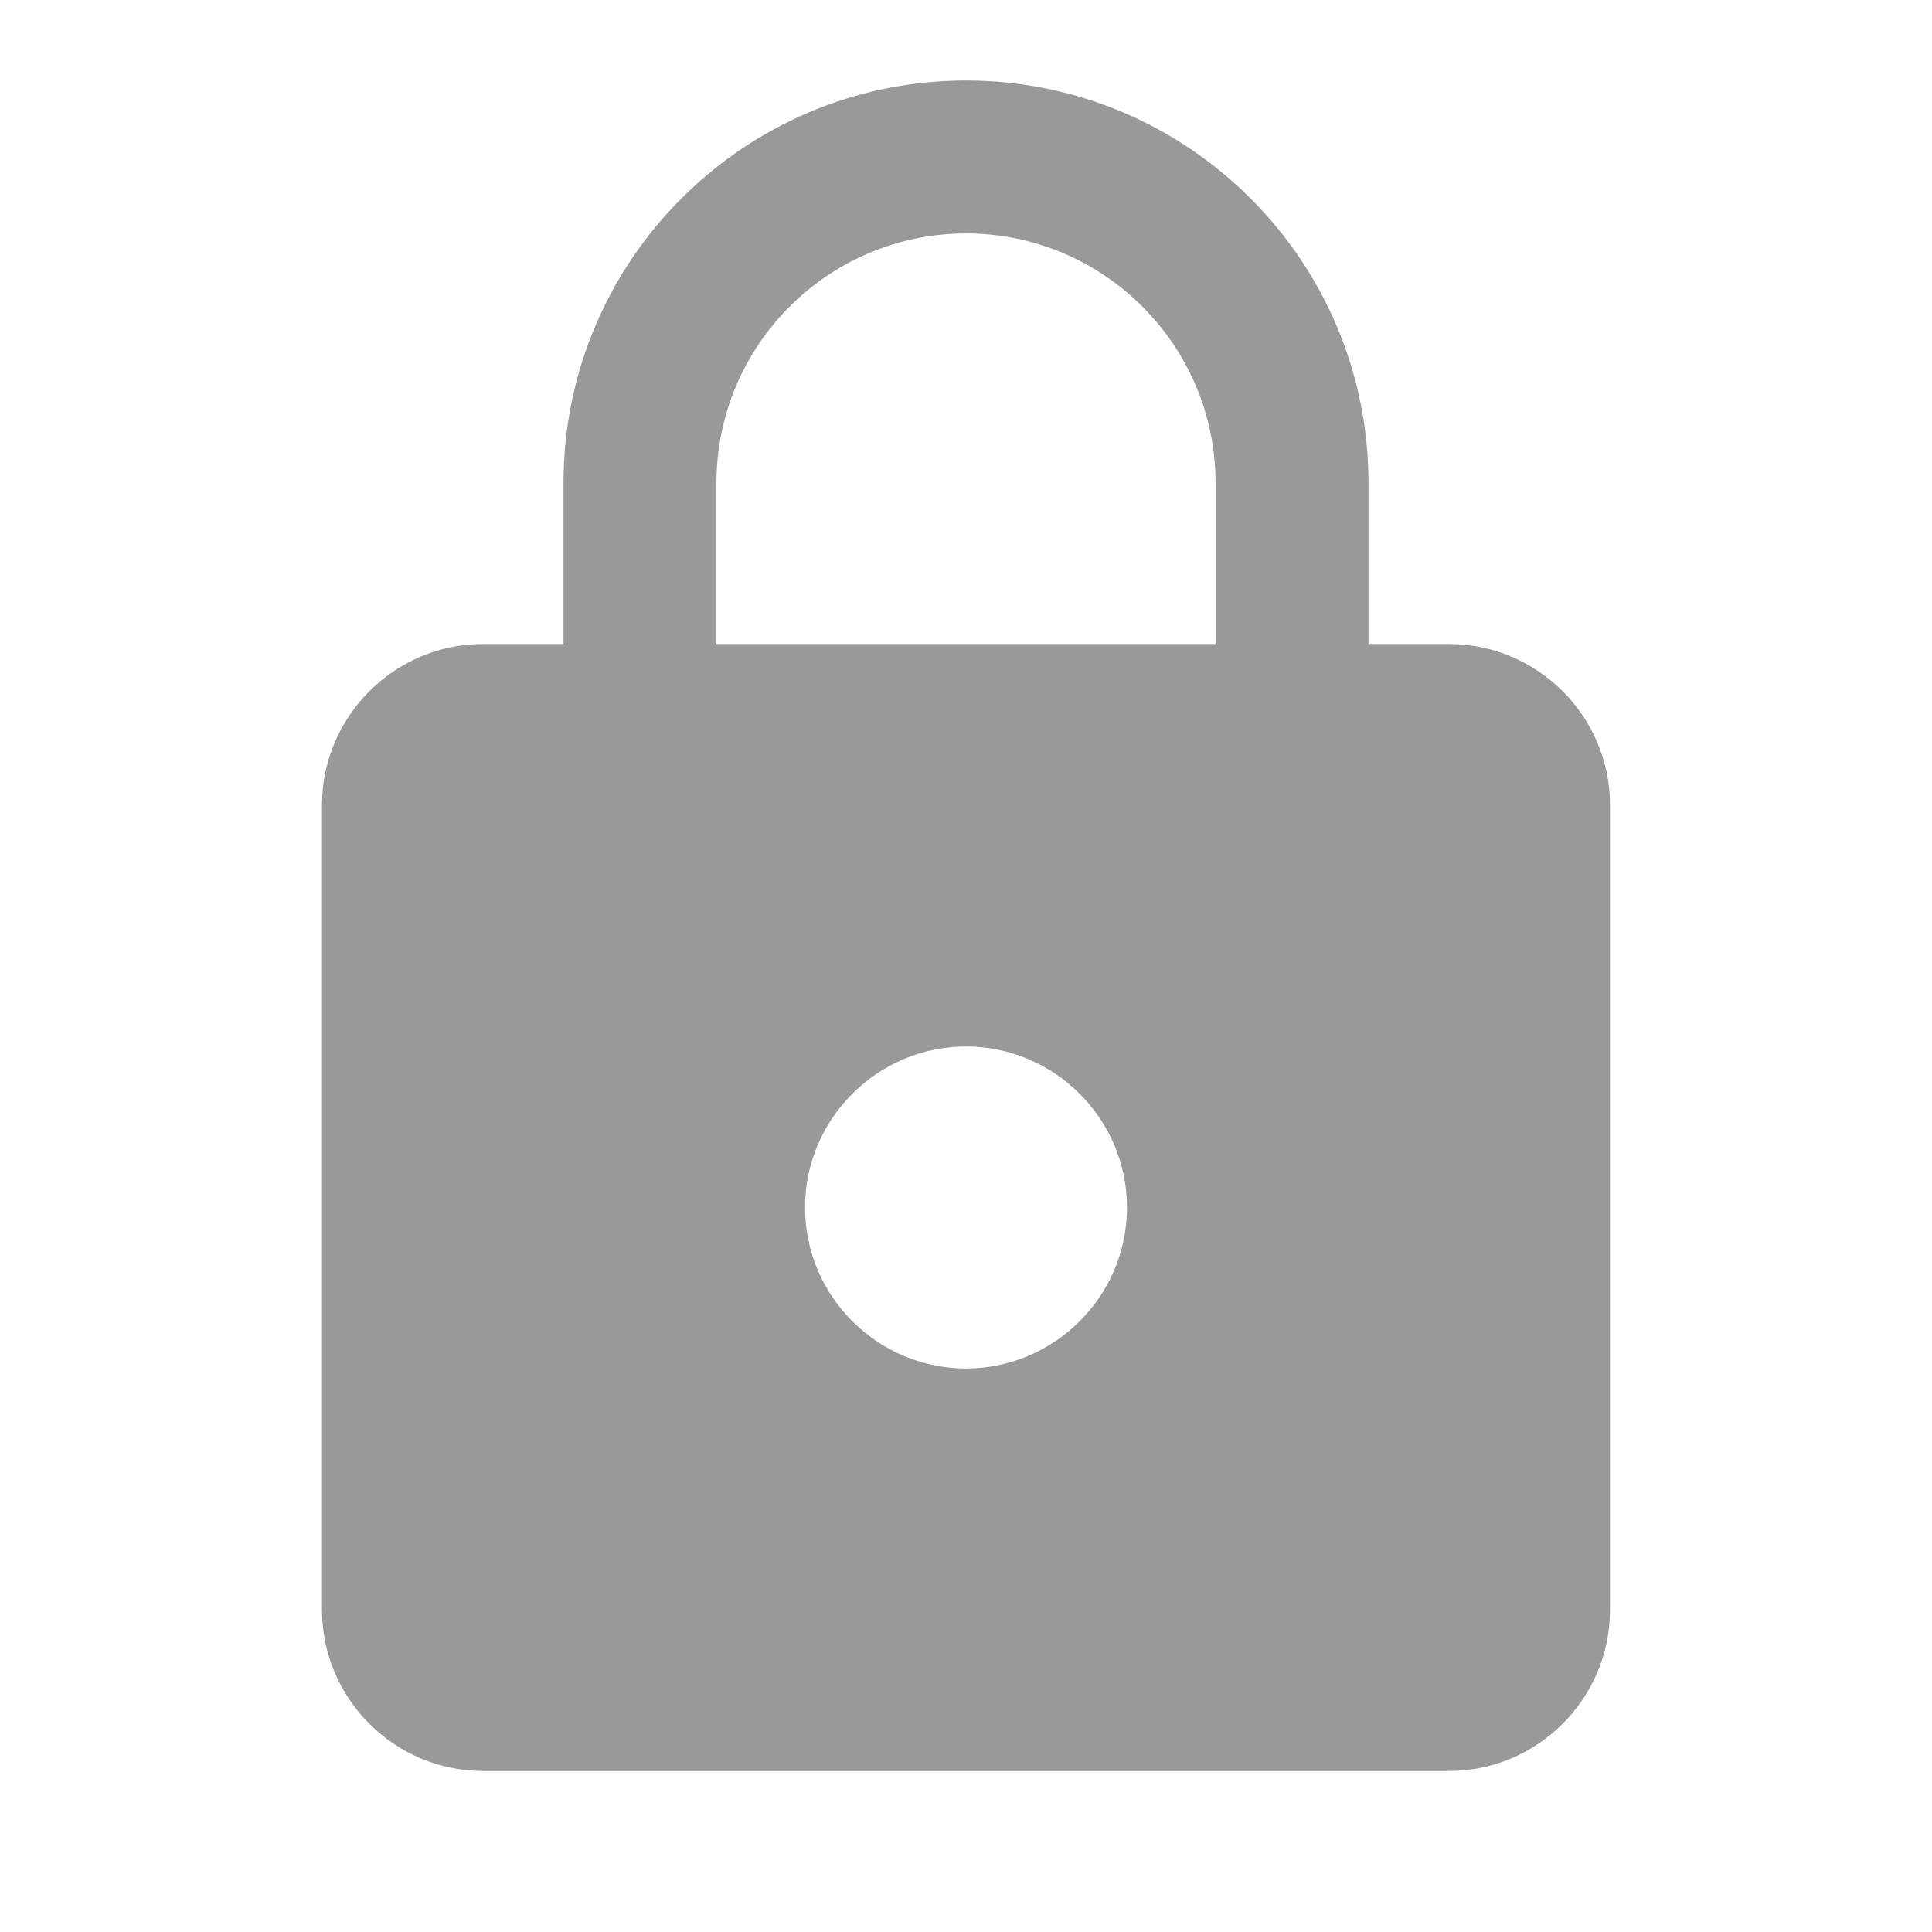
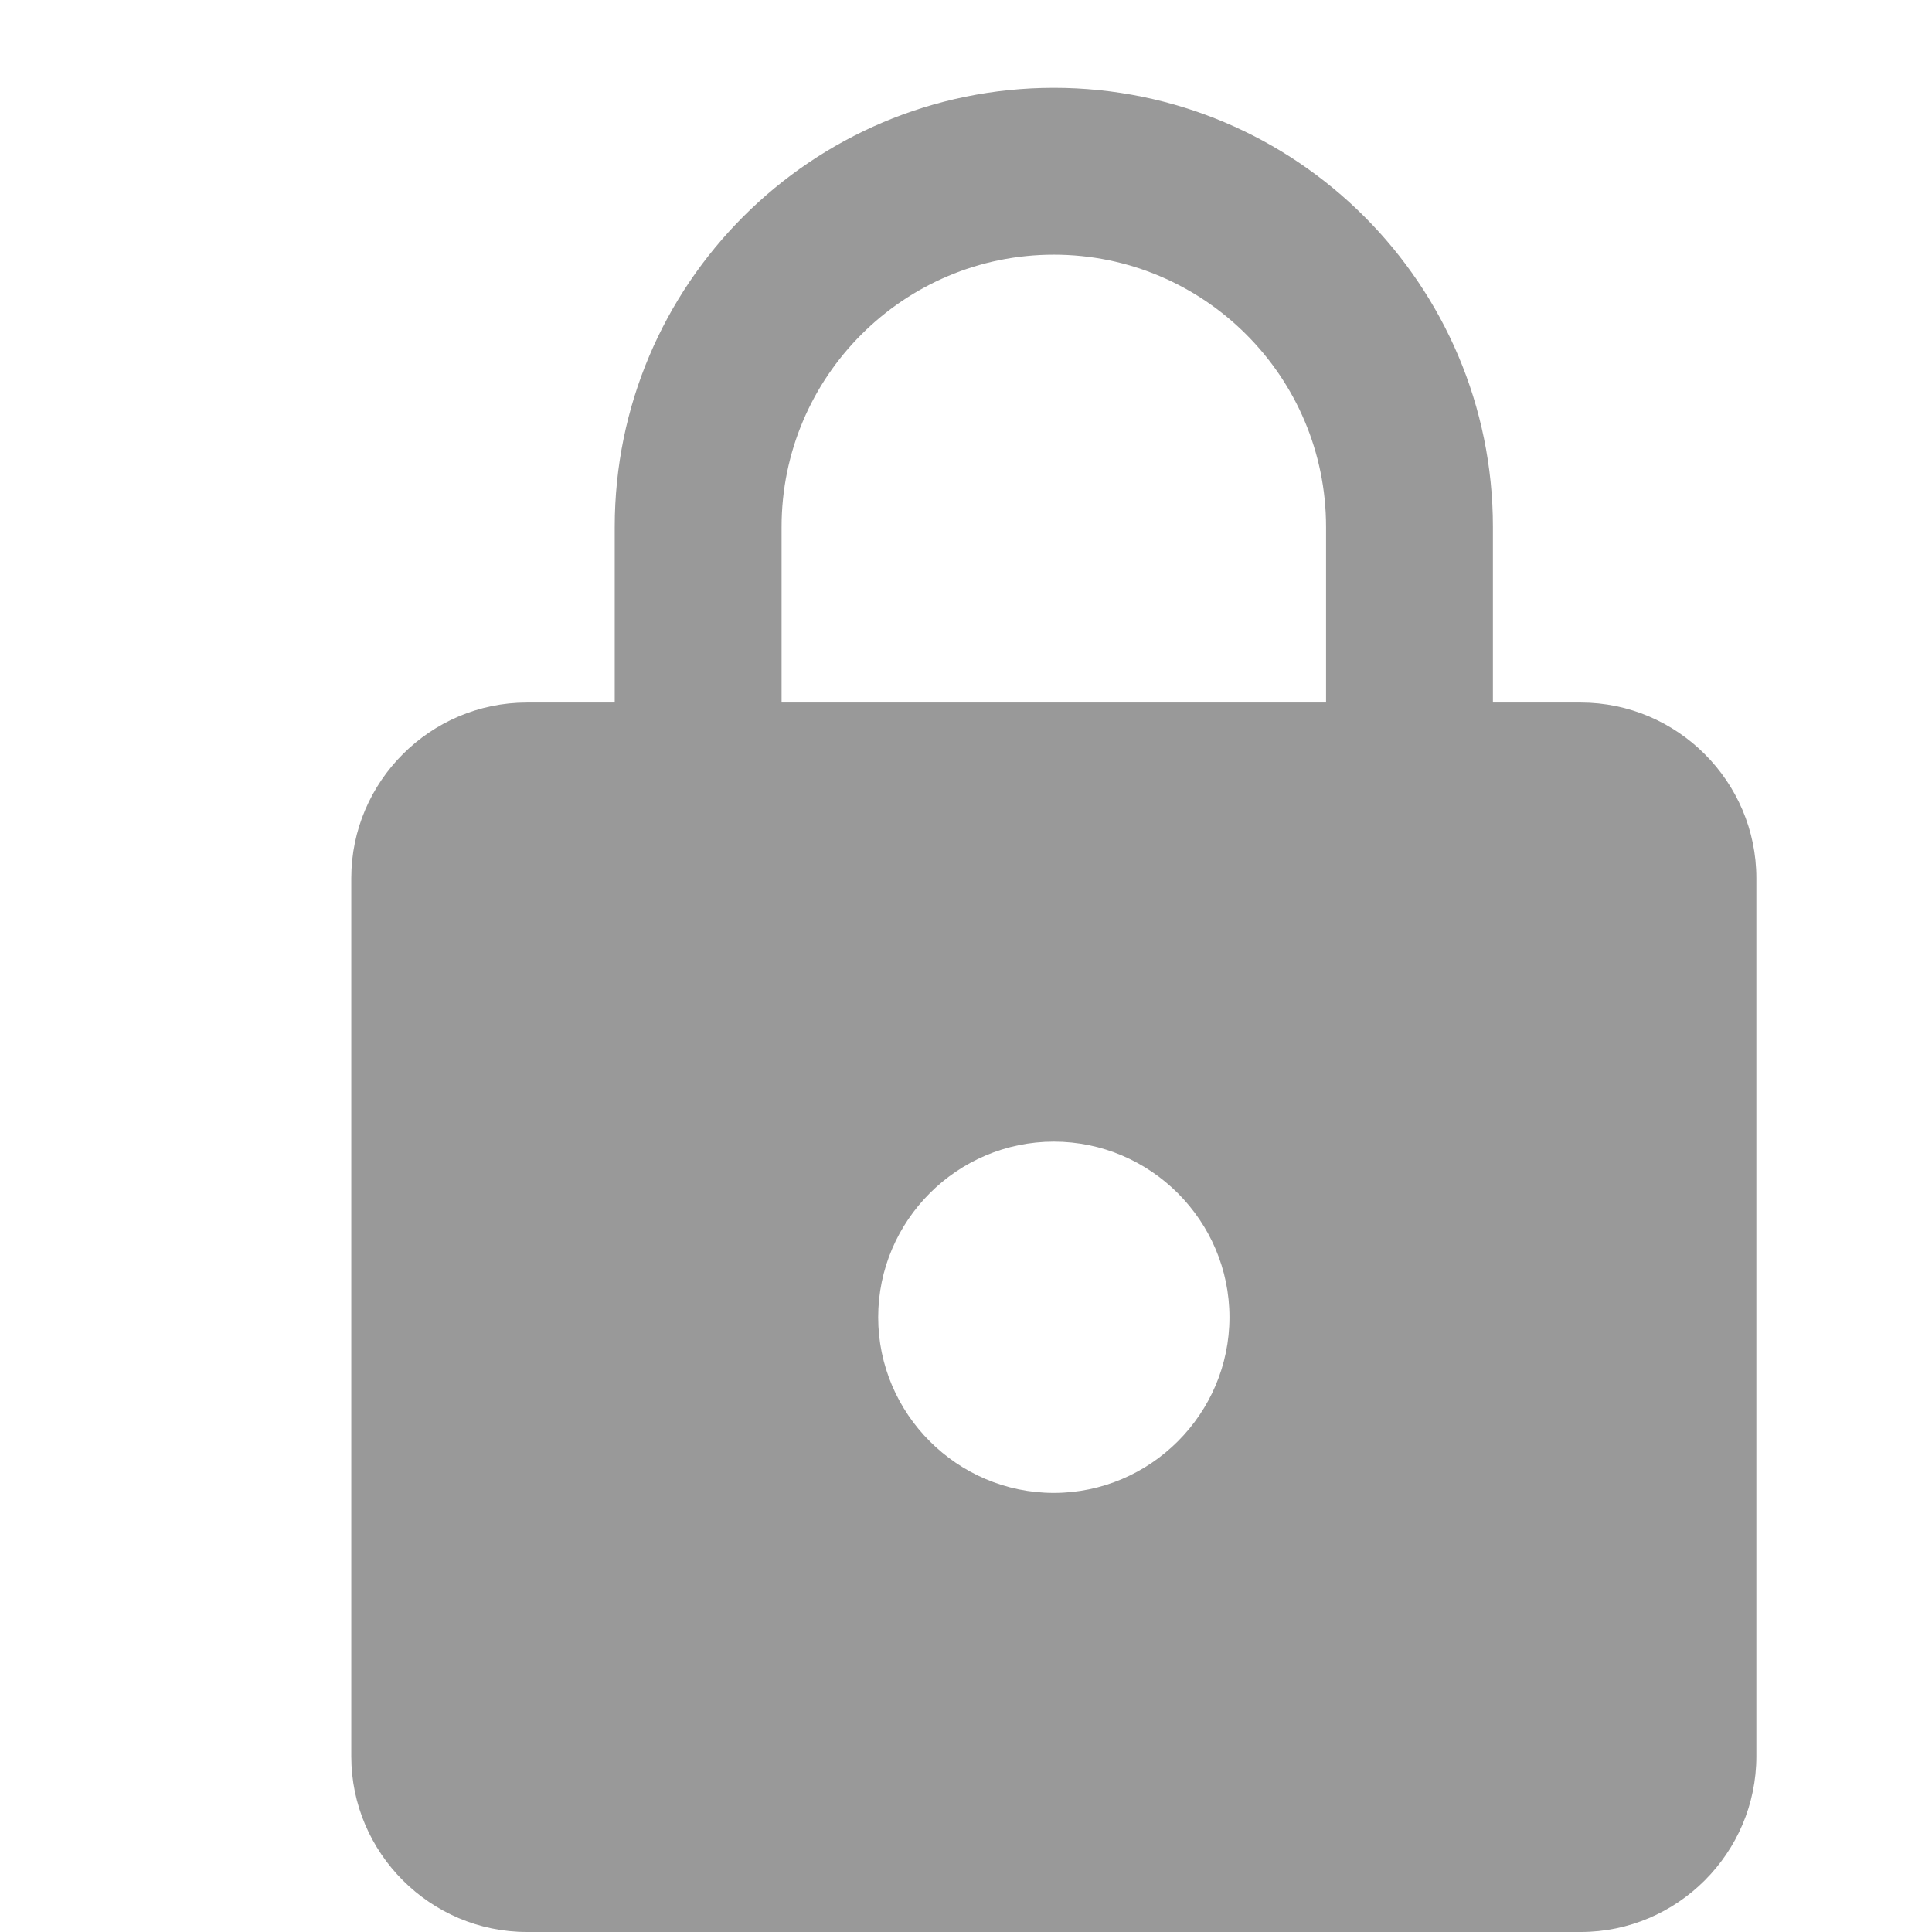
- <svg xmlns="http://www.w3.org/2000/svg" width="24" height="24" viewBox="0 0 24 24">
+ <svg xmlns="http://www.w3.org/2000/svg" width="24" height="24" viewBox="0 0 22 22">
  <path d="M0 0h24v24H0z" fill="none" />
  <path d="M18 8h-1V6c0-2.76-2.24-5-5-5S7 3.24 7 6v2H6c-1.1 0-2 .9-2 2v10c0 1.1.9 2 2 2h12c1.1 0 2-.9 2-2V10c0-1.1-.9-2-2-2zm-6 9c-1.1 0-2-.9-2-2s.9-2 2-2 2 .9 2 2-.9 2-2 2zm3.1-9H8.9V6c0-1.71 1.39-3.1 3.1-3.1 1.71 0 3.1 1.39 3.1 3.1v2z" fill="#999" />
</svg>
